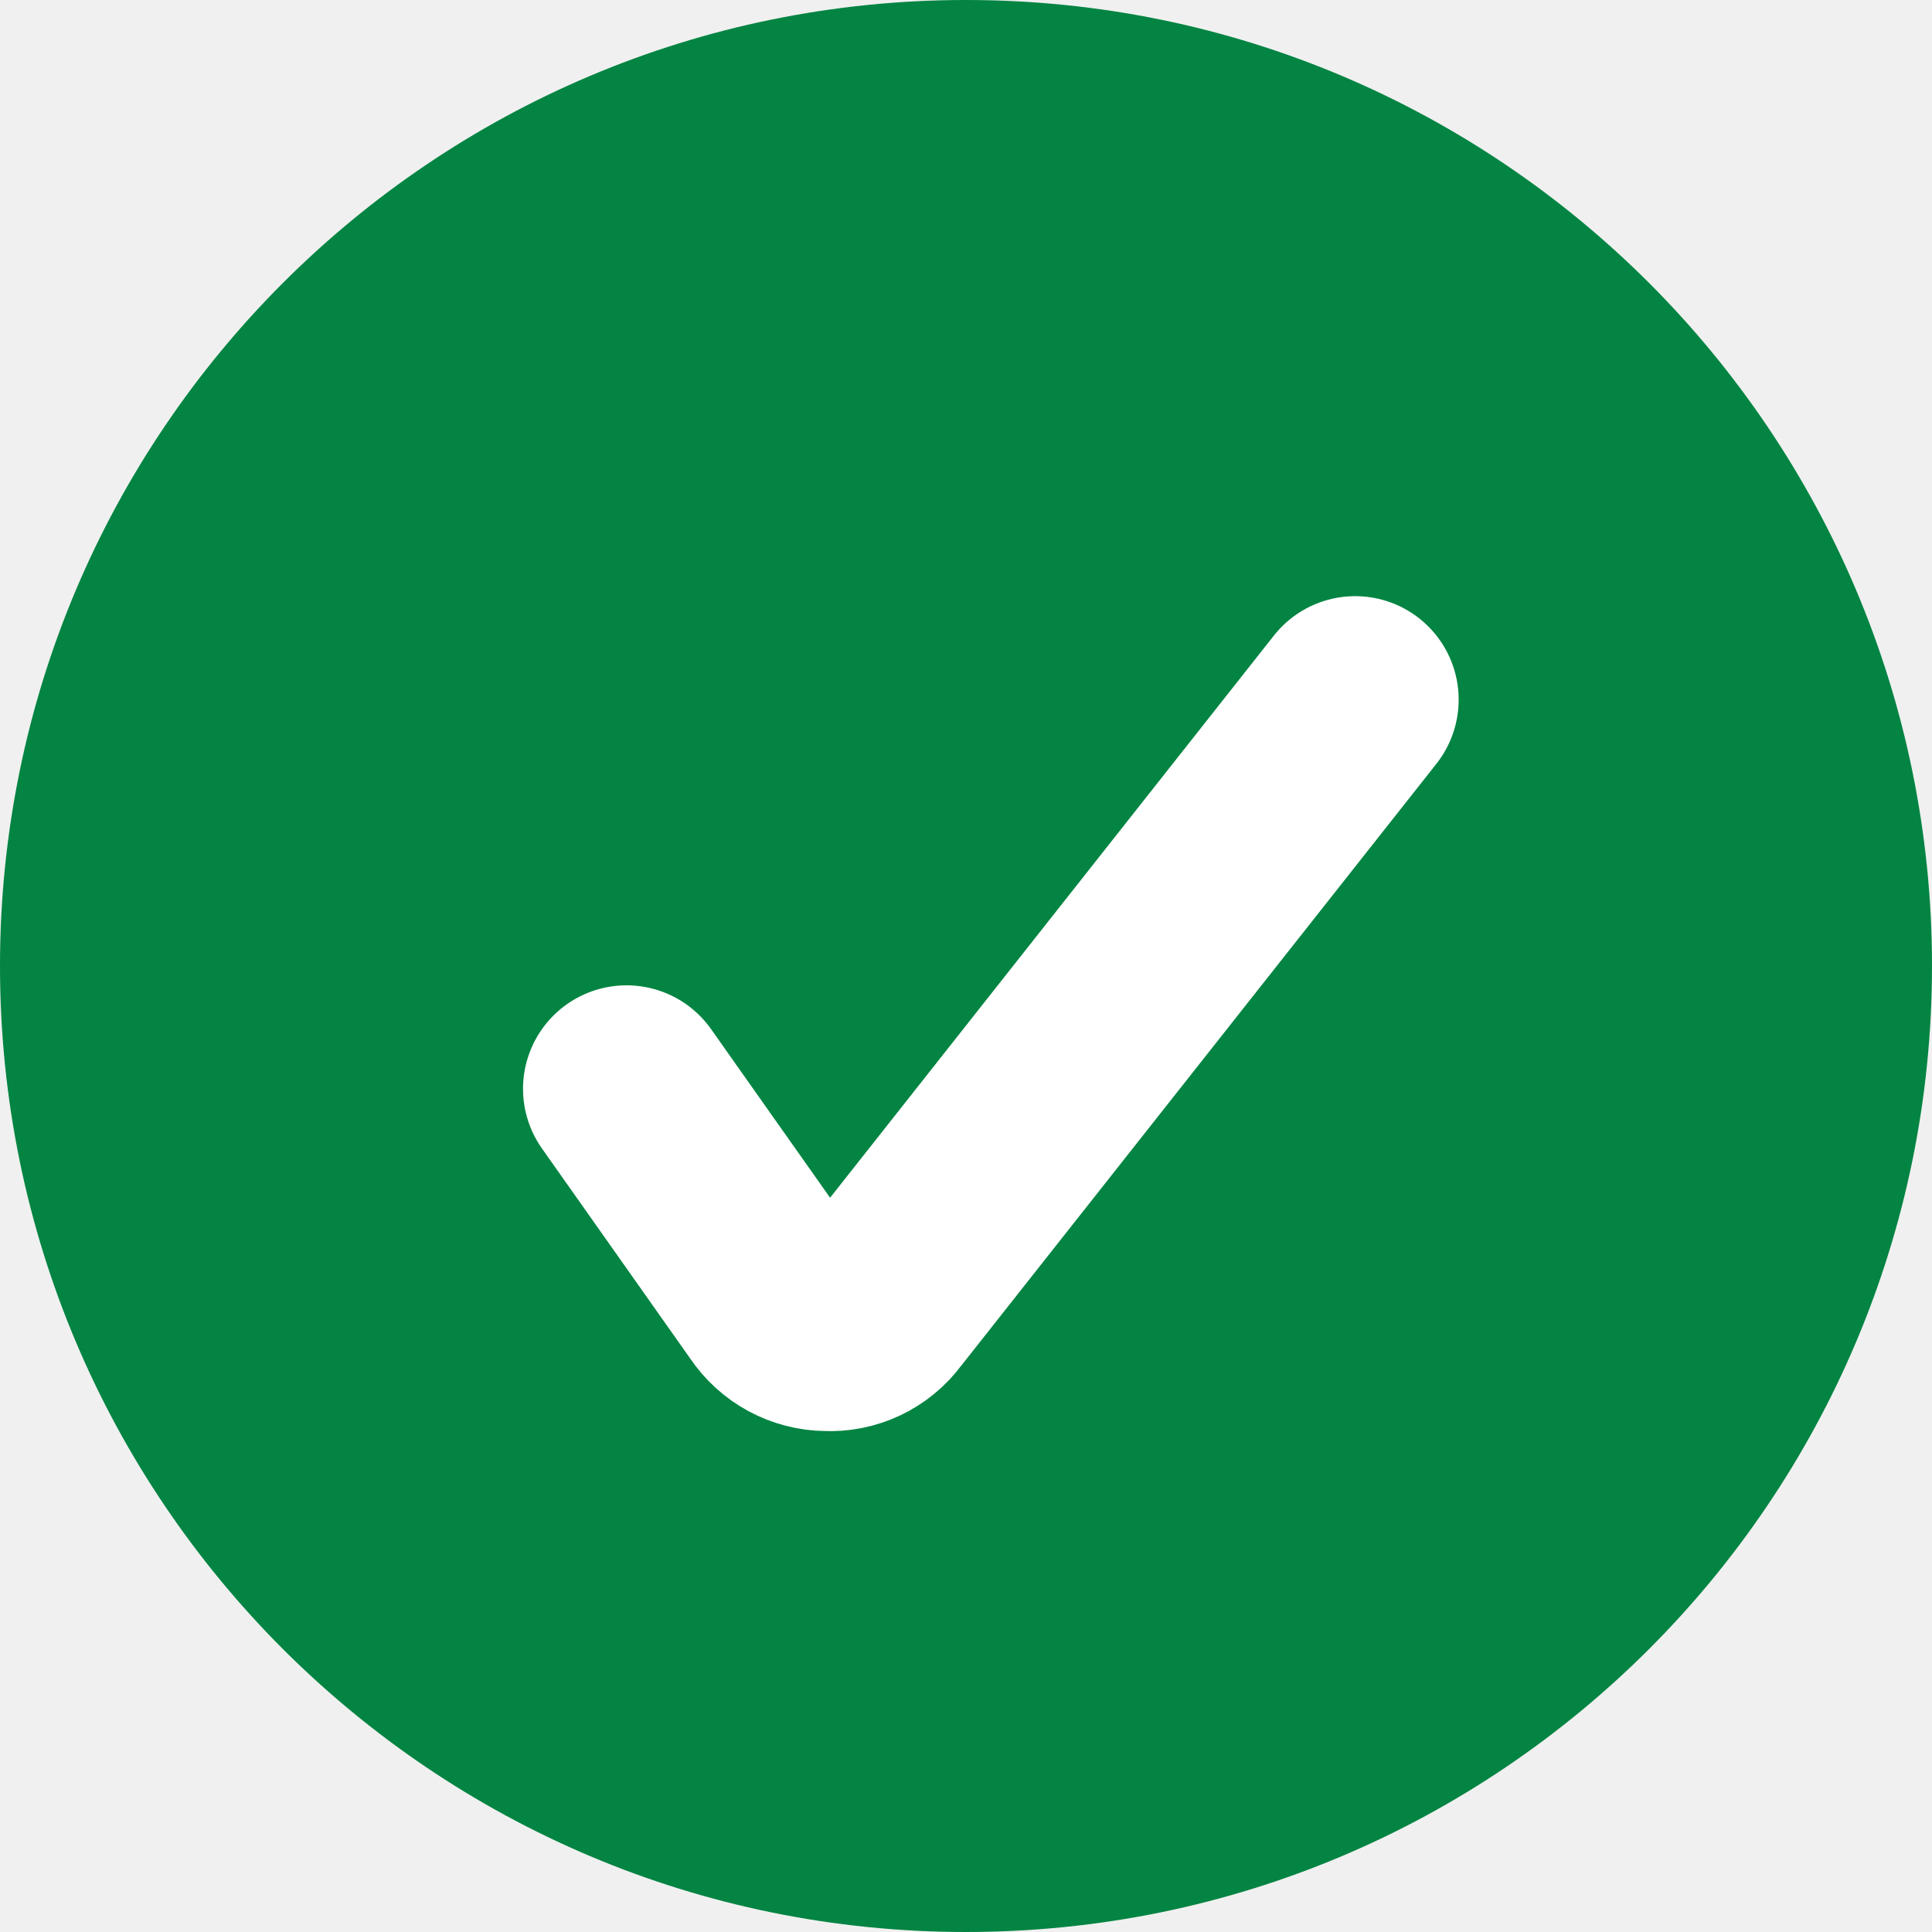
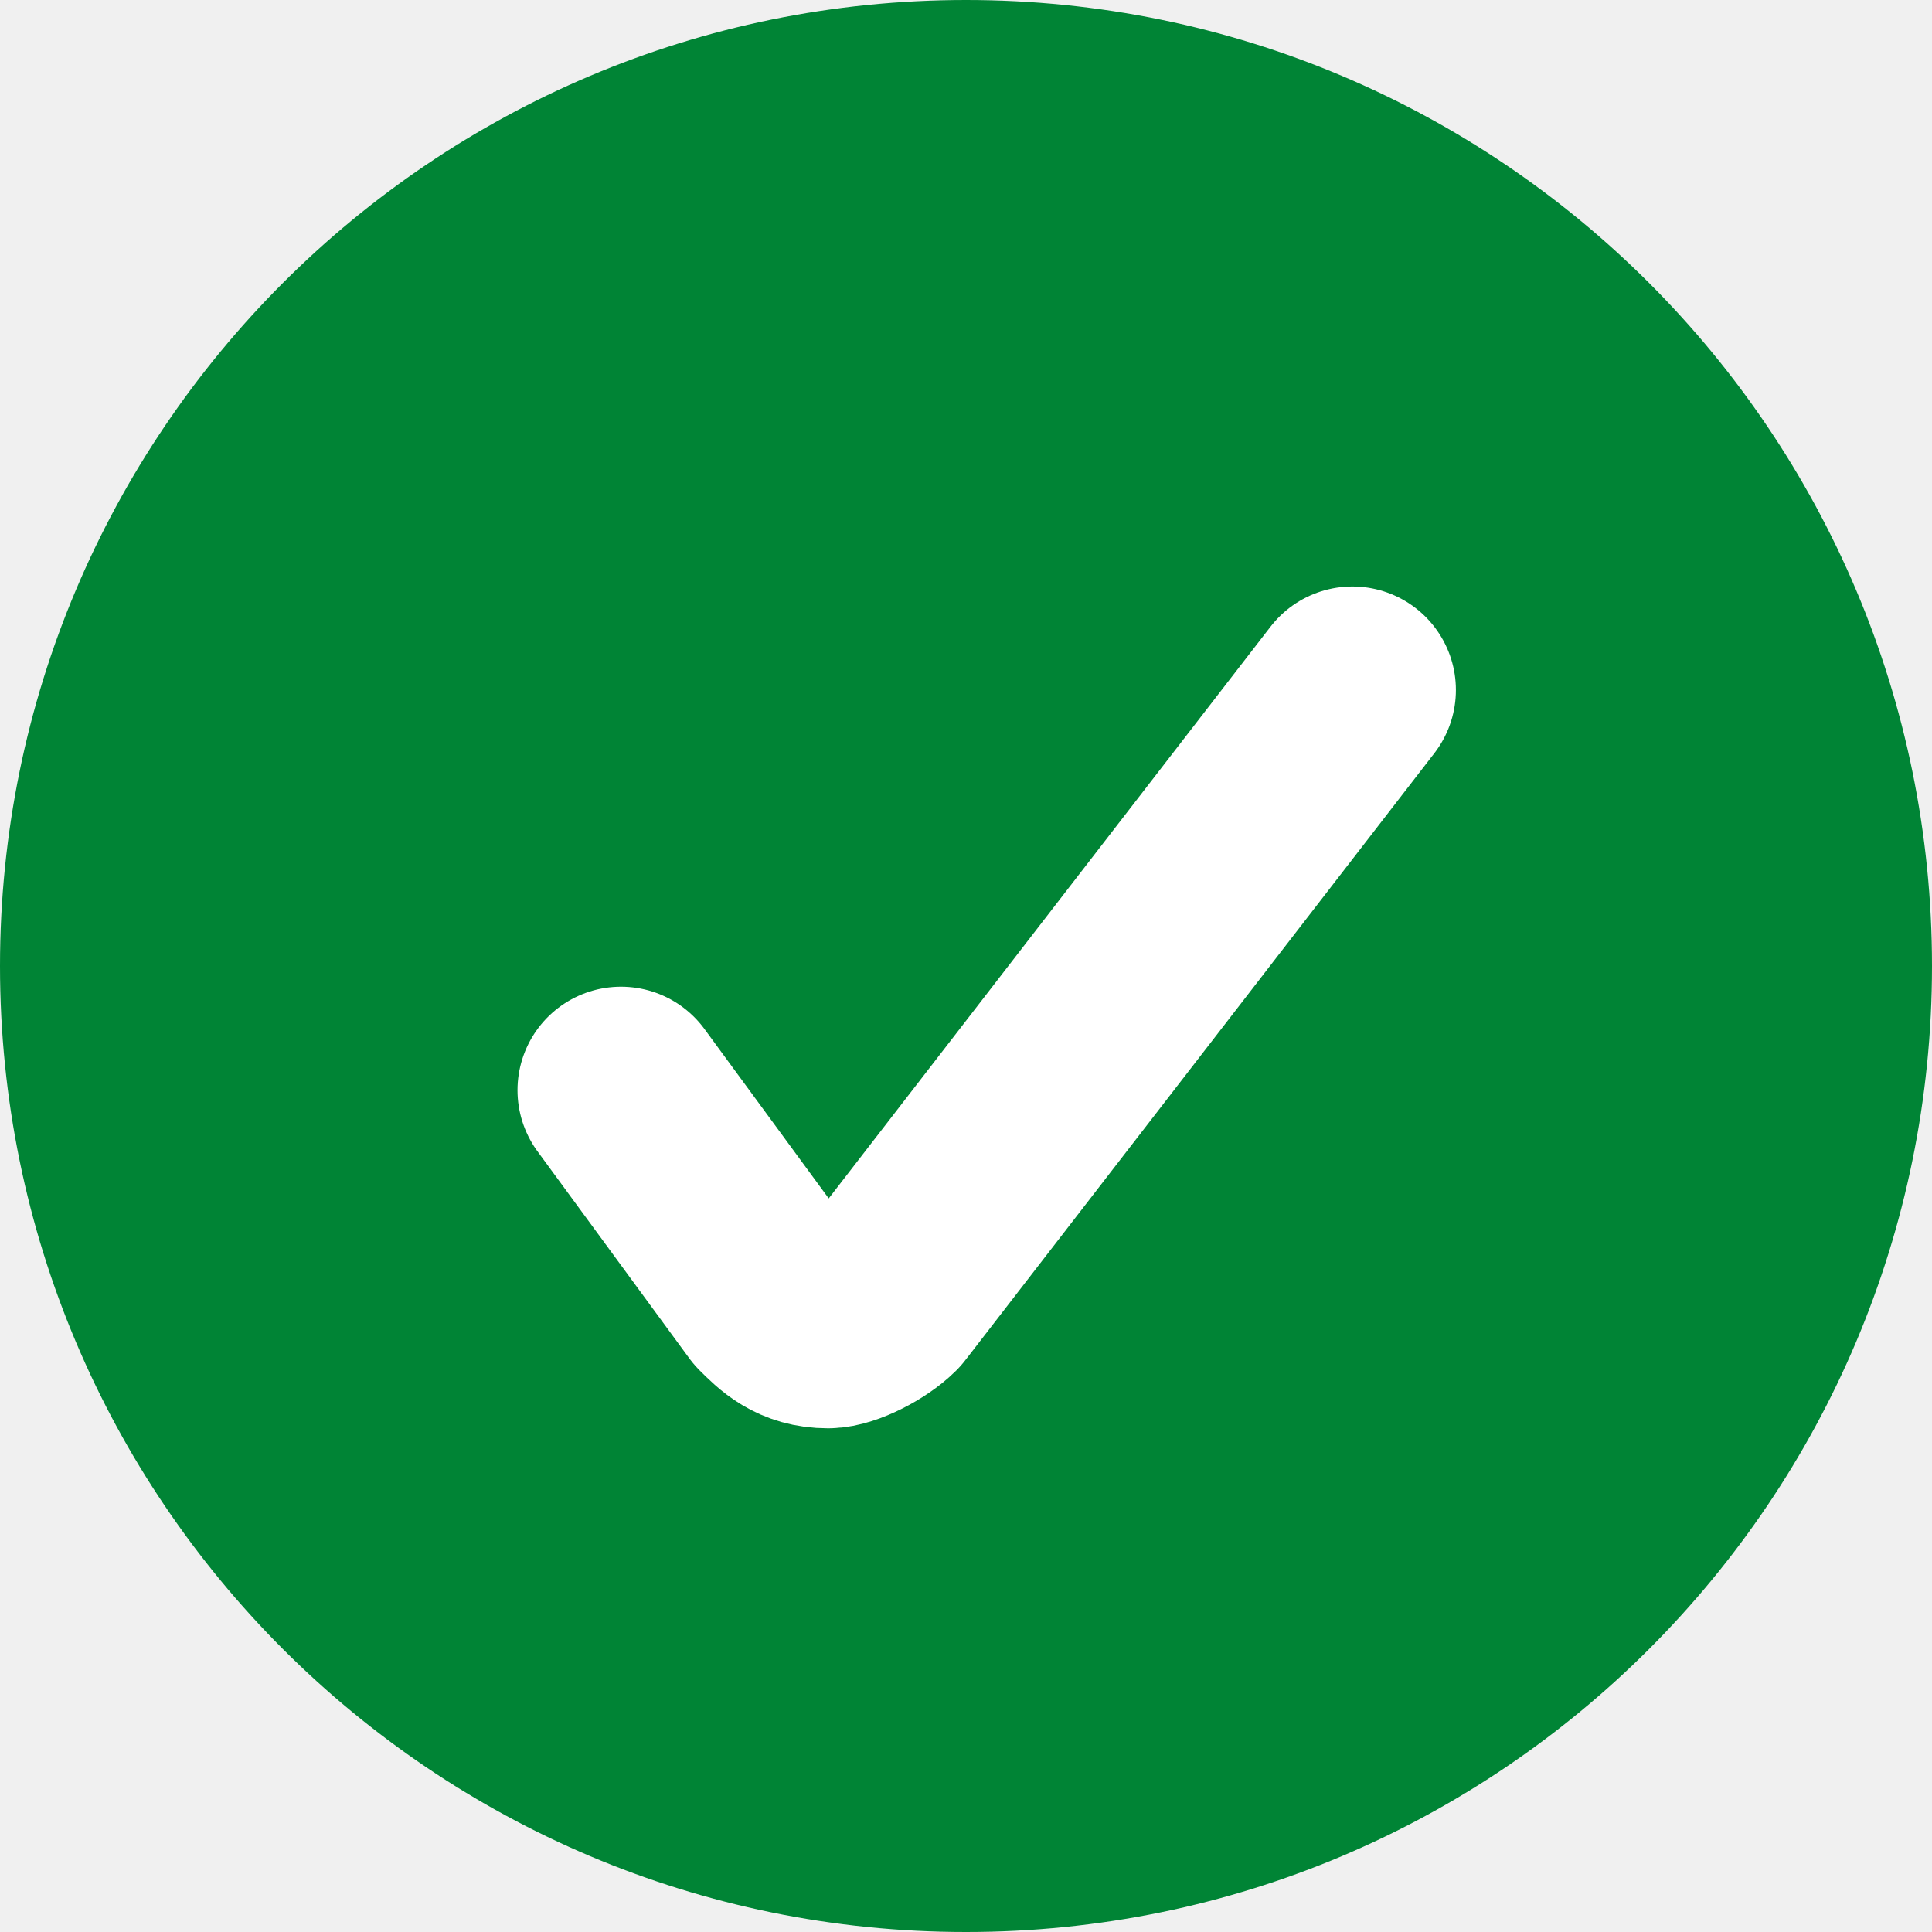
- <svg xmlns="http://www.w3.org/2000/svg" viewBox="0 0 14 14">
-   <defs>
-     <style>.cls-1{fill:#038442;}.cls-2{fill:none;stroke:#fff;stroke-linecap:round;stroke-linejoin:round;stroke-width:1.5px;}</style>
-   </defs>
-   <g id="Layer_2" data-name="Layer 2">
-     <g id="Layer_1-2" data-name="Layer 1">
-       <circle class="cls-1" cx="7" cy="7" r="7" />
-       <path class="cls-2" d="M4.54,7.89,5.62,9.42a.45.45,0,0,0,.37.2.44.44,0,0,0,.38-.18L9.82,5.07" />
+ <svg xmlns="http://www.w3.org/2000/svg" version="1.1" id="Layer_1" x="0px" y="0px" viewBox="0 0 14 14" style="enable-background:new 0 0 14 14;" xml:space="preserve">
+   <style type="text/css">
+ 	.st0{fill:#008435;}
+ 	.st1{fill:none;stroke:#FFFFFF;stroke-width:1.5;stroke-linecap:round;stroke-linejoin:round;}
+ </style>
+   <g>
+     <g id="Layer_1-2">
+       <circle class="st0" cx="7" cy="7" r="7" />
+       <path class="st1" d="M4.5,7.9l1.1,1.5C5.7,9.5,5.8,9.6,6,9.6c0.1,0,0.3-0.1,0.4-0.2l3.4-4.4" />
    </g>
  </g>
</svg>
